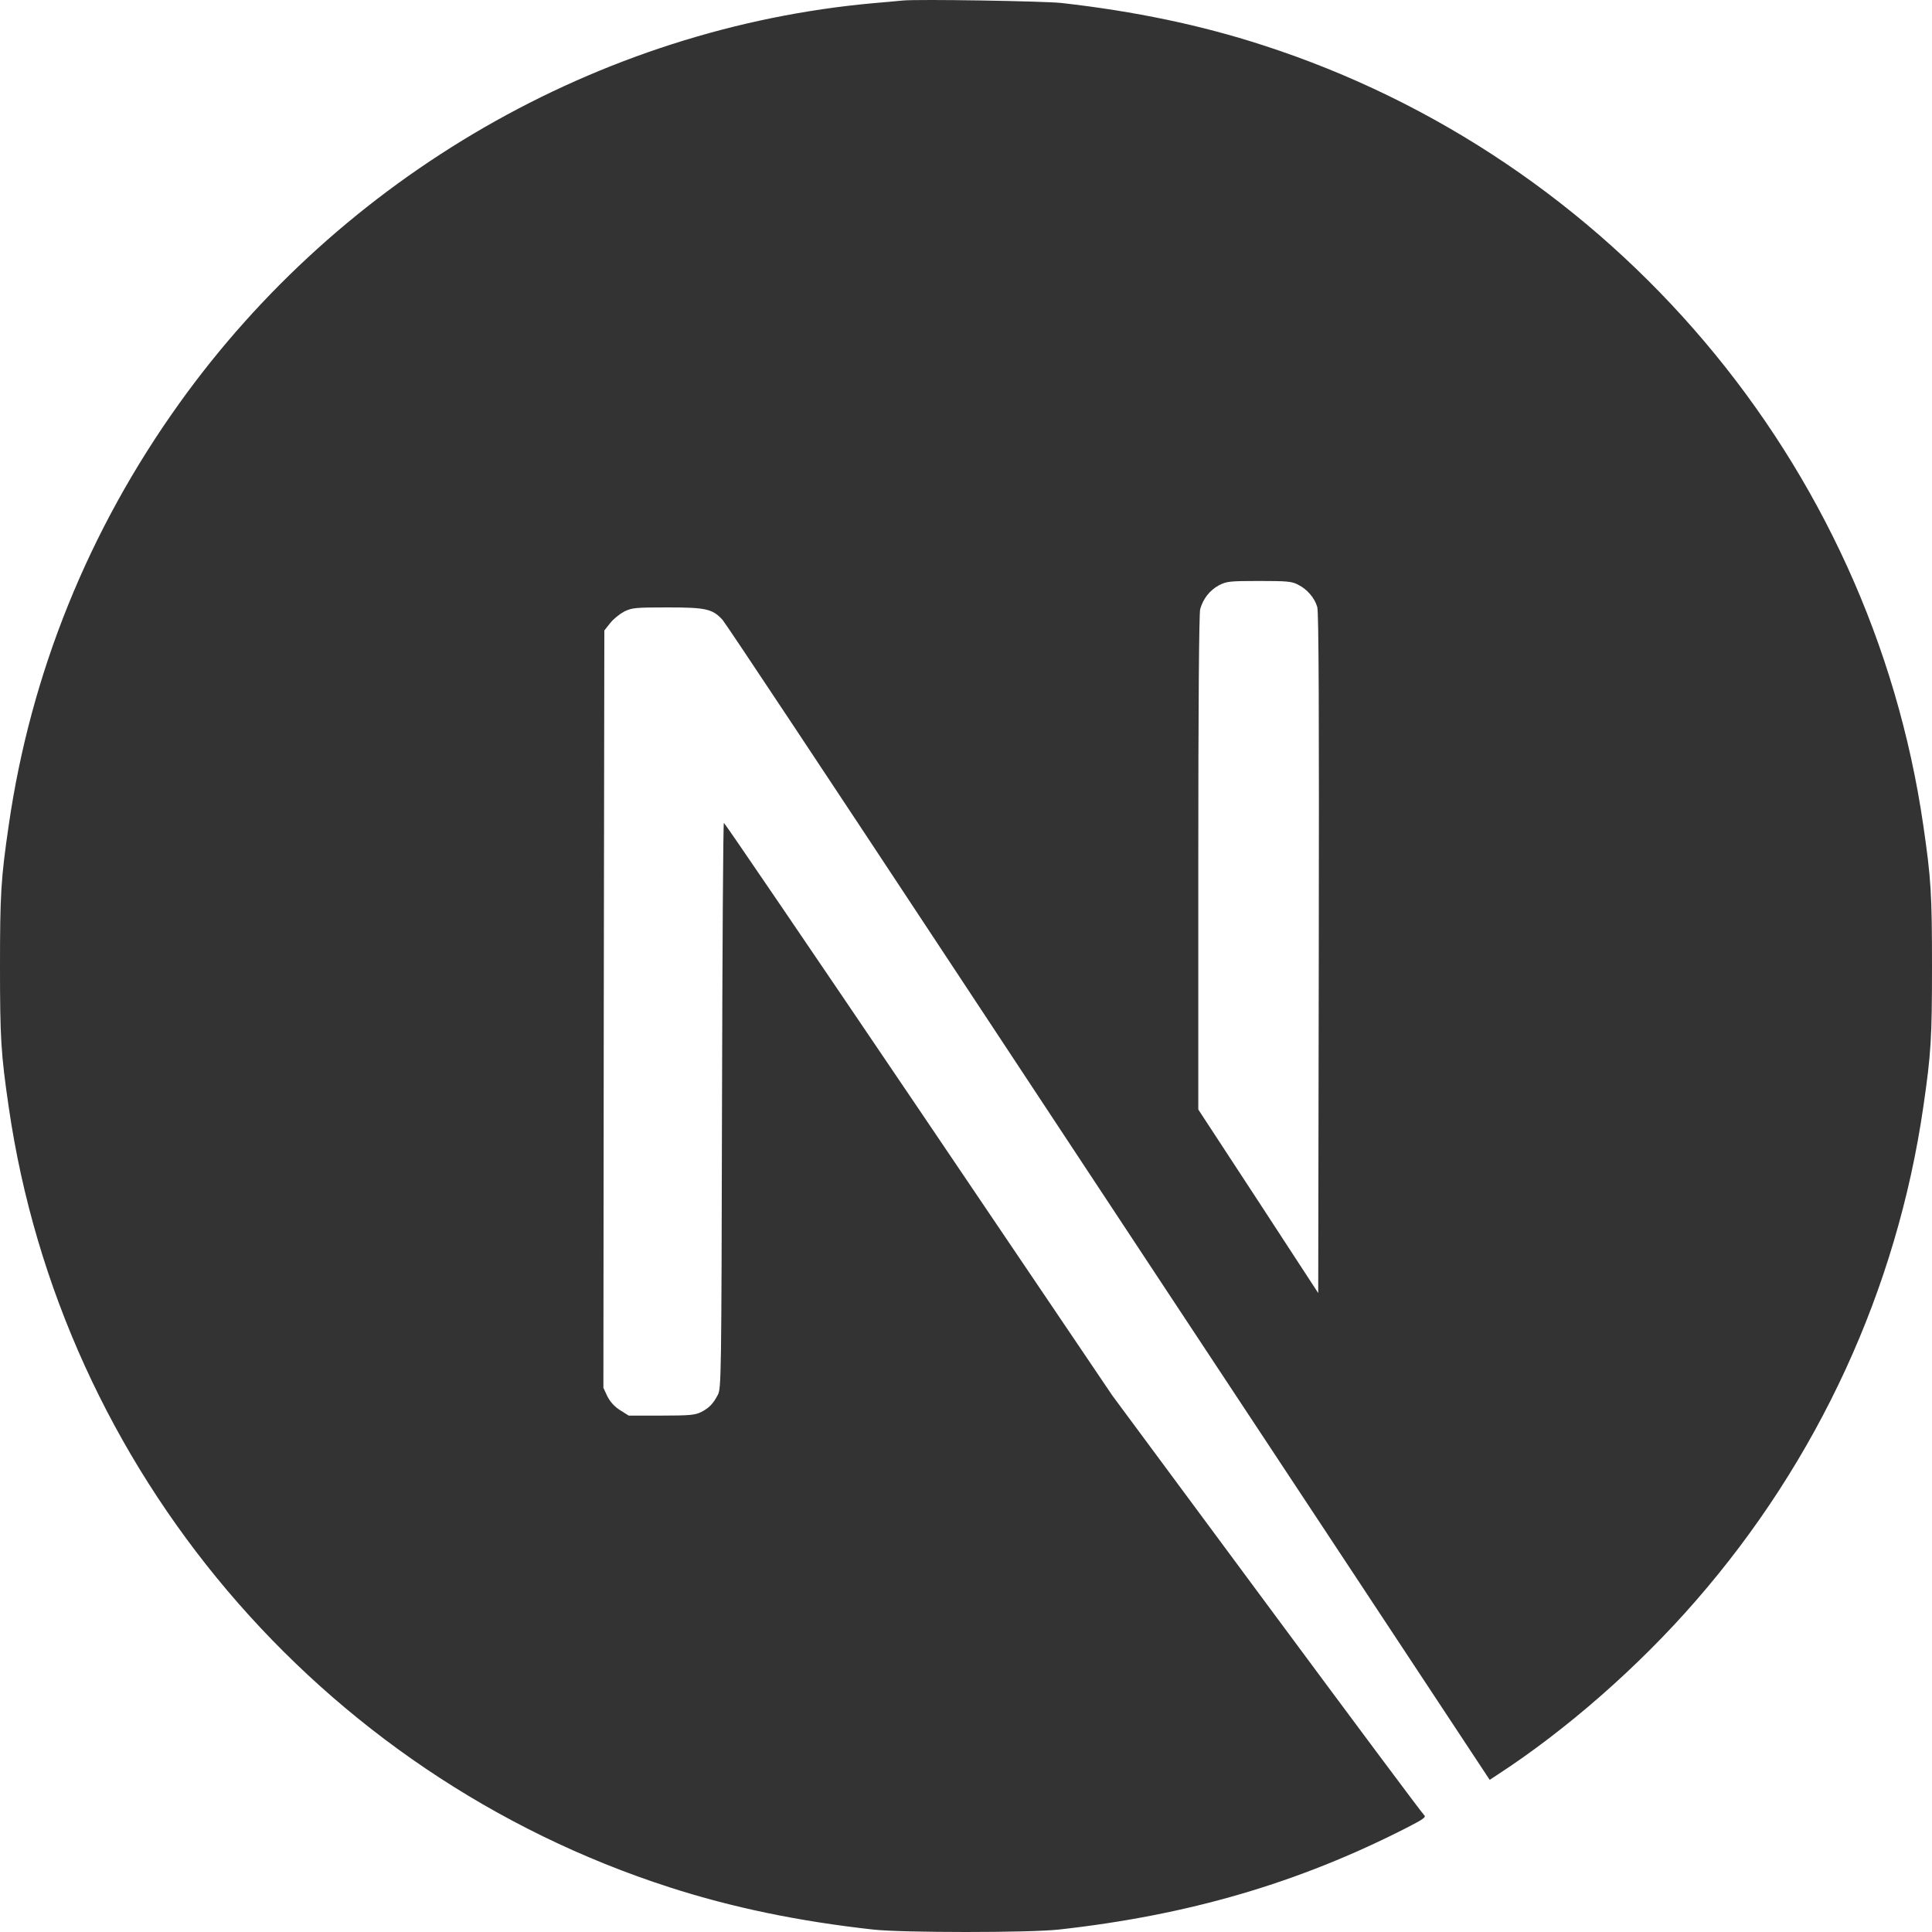
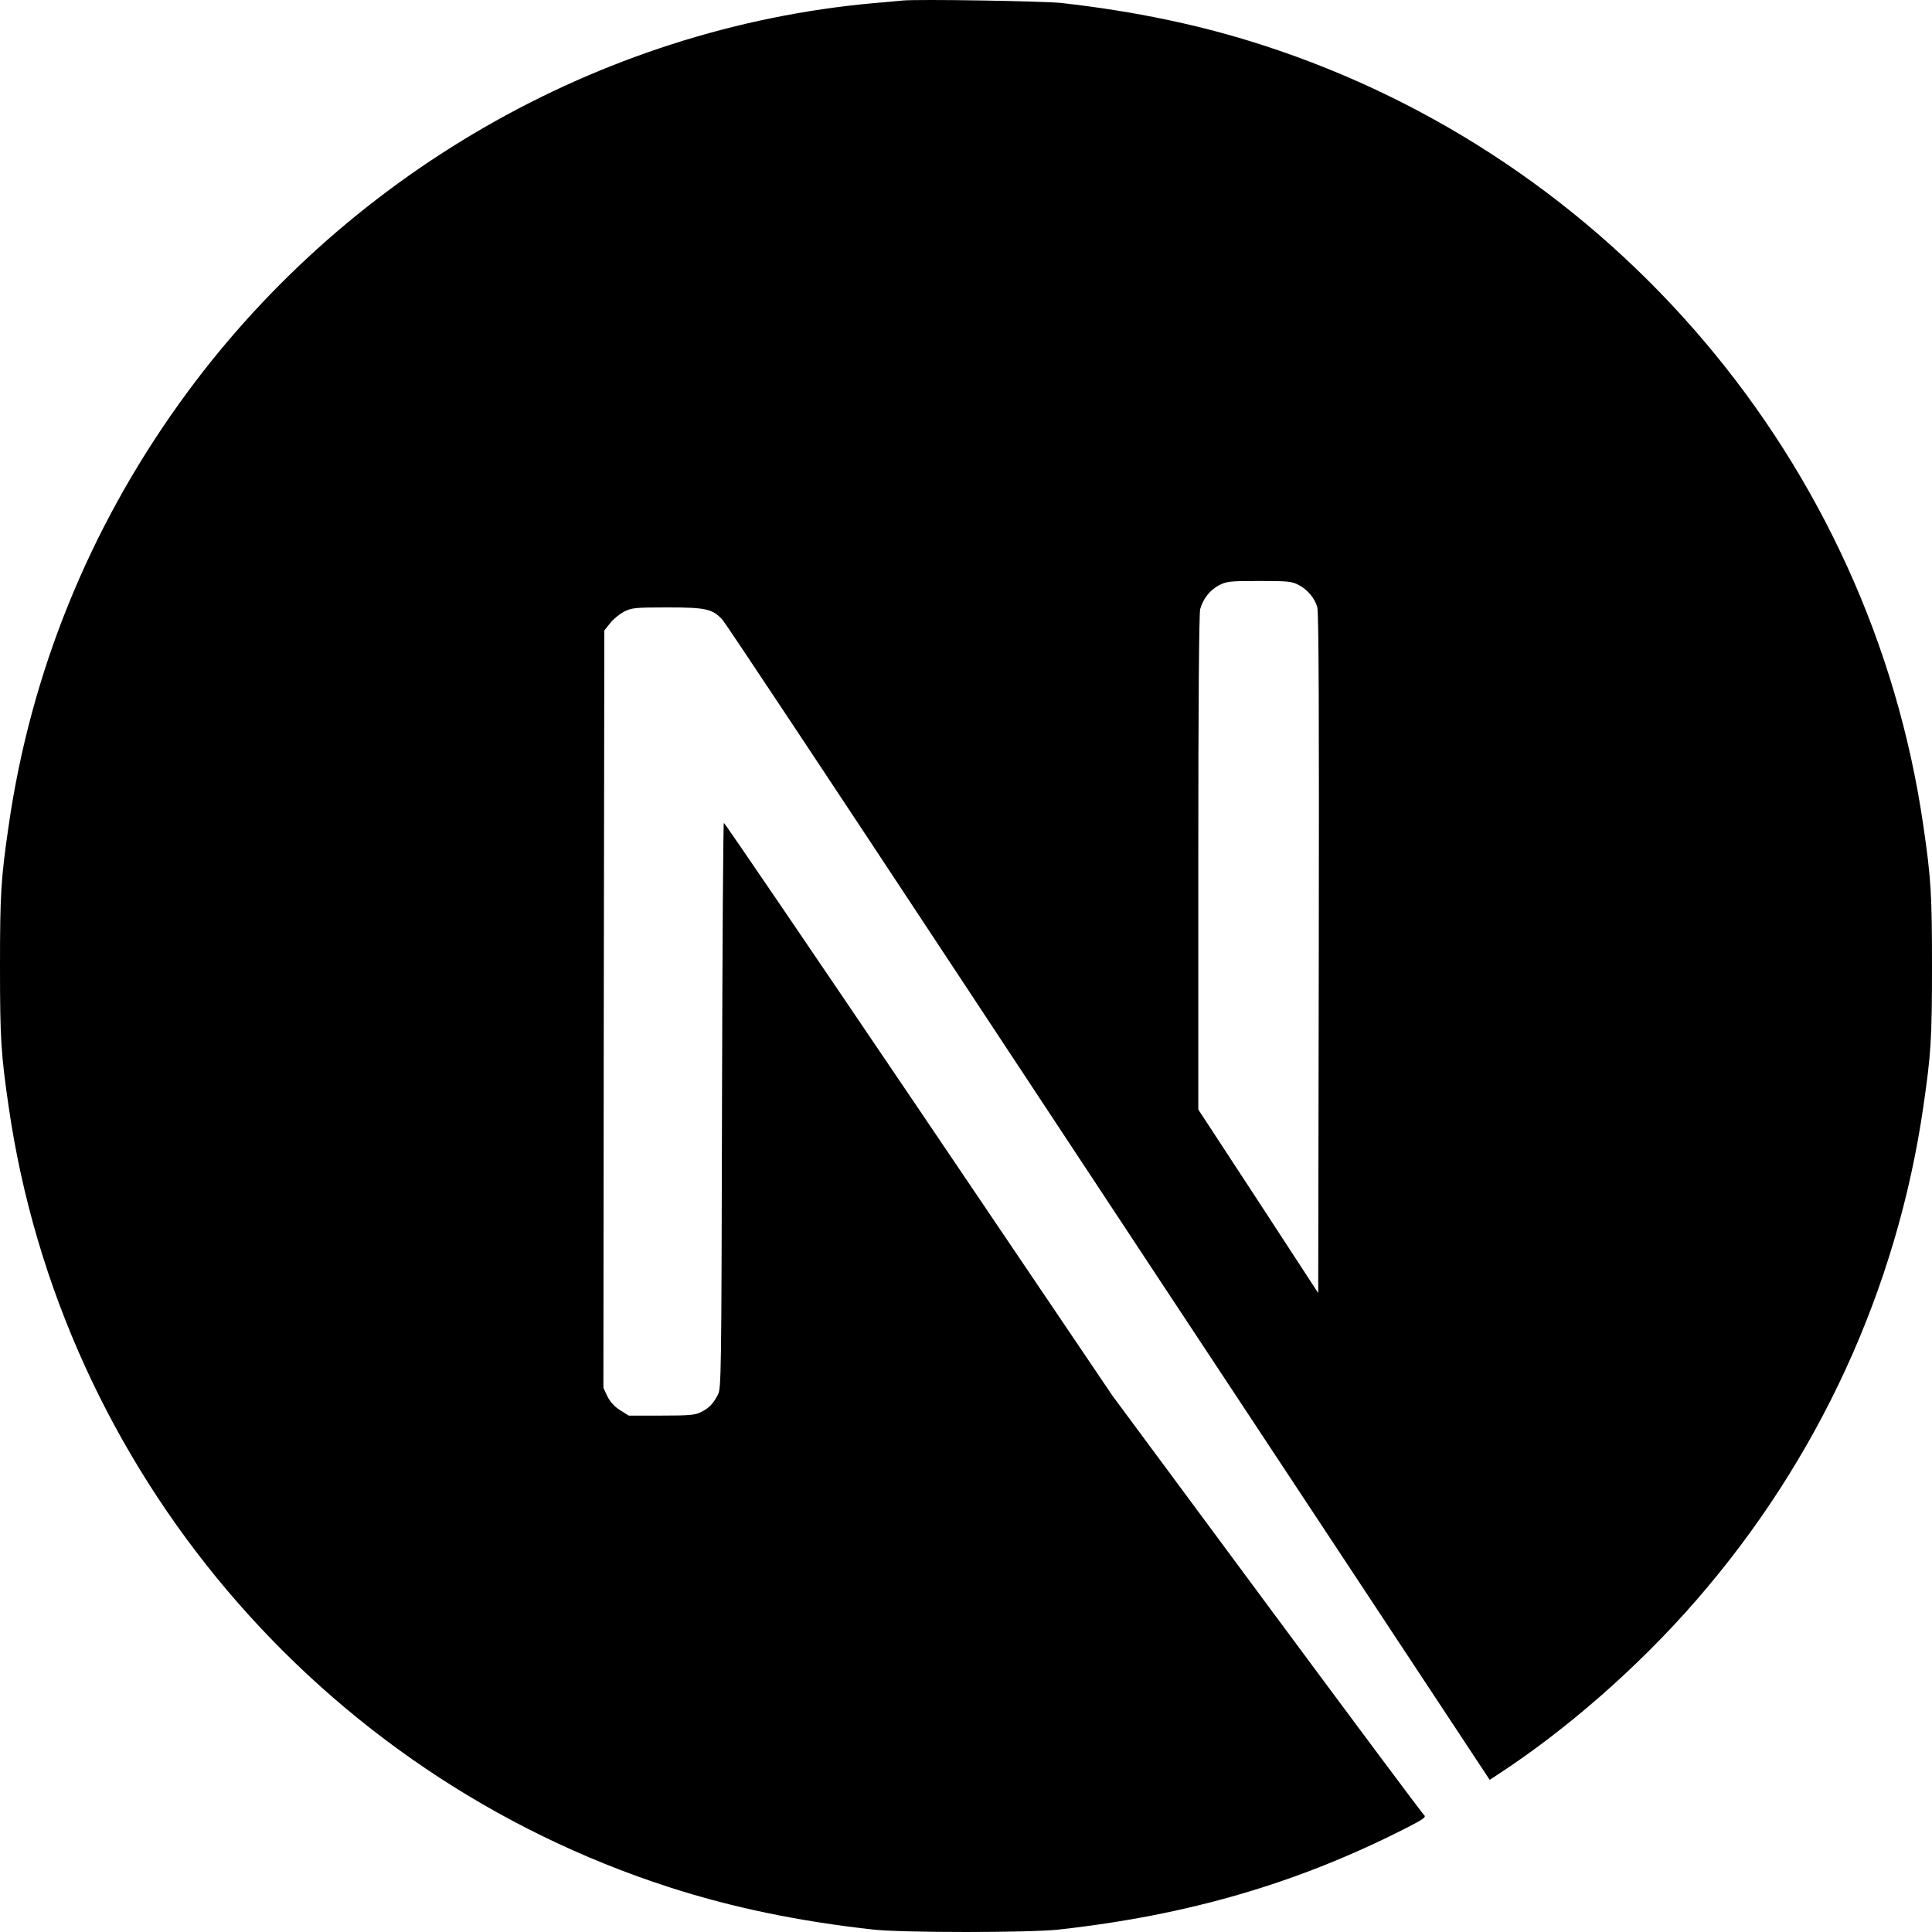
<svg xmlns="http://www.w3.org/2000/svg" width="256" height="256" preserveAspectRatio="xMidYMid">
-   <path fill="#333" d="M119.617.069c-.55.05-2.302.225-3.879.35-36.36 3.278-70.419 22.894-91.99 53.044-12.012 16.764-19.694 35.78-22.597 55.922C.125 116.415 0 118.492 0 128.025c0 9.533.125 11.61 1.151 18.64 6.957 48.065 41.165 88.449 87.56 103.411 8.309 2.678 17.067 4.504 27.027 5.605 3.879.425 20.645.425 24.524 0 17.192-1.902 31.756-6.155 46.12-13.486 2.202-1.126 2.628-1.426 2.327-1.677-.2-.15-9.584-12.735-20.845-27.948l-20.47-27.648-25.65-37.956c-14.114-20.868-25.725-37.932-25.825-37.932-.1-.025-.2 16.84-.25 37.431-.076 36.055-.1 37.506-.551 38.357-.65 1.226-1.151 1.727-2.202 2.277-.801.4-1.502.475-5.28.475h-4.33l-1.15-.725a4.679 4.679 0 0 1-1.677-1.827l-.526-1.126.05-50.166.075-50.192.776-.976c.4-.525 1.251-1.2 1.852-1.526 1.026-.5 1.426-.55 5.755-.55 5.105 0 5.956.2 7.282 1.651.376.4 14.264 21.318 30.88 46.514 16.617 25.195 39.34 59.599 50.5 76.488l20.27 30.7 1.026-.675c9.084-5.905 18.693-14.312 26.3-23.07 16.191-18.59 26.626-41.258 30.13-65.428 1.026-7.031 1.151-9.108 1.151-18.64 0-9.534-.125-11.61-1.151-18.641-6.957-48.065-41.165-88.449-87.56-103.411-8.184-2.652-16.892-4.479-26.652-5.58-2.402-.25-18.943-.525-21.02-.325Zm52.401 77.414c1.201.6 2.177 1.752 2.527 2.953.2.65.25 14.562.2 45.913l-.074 44.987-7.933-12.16-7.958-12.16v-32.702c0-21.143.1-33.028.25-33.603.4-1.401 1.277-2.502 2.478-3.153 1.026-.525 1.401-.575 5.33-.575 3.704 0 4.354.05 5.18.5Z" />
+   <path fill="black" d="M119.617.069c-.55.05-2.302.225-3.879.35-36.36 3.278-70.419 22.894-91.99 53.044-12.012 16.764-19.694 35.78-22.597 55.922C.125 116.415 0 118.492 0 128.025c0 9.533.125 11.61 1.151 18.64 6.957 48.065 41.165 88.449 87.56 103.411 8.309 2.678 17.067 4.504 27.027 5.605 3.879.425 20.645.425 24.524 0 17.192-1.902 31.756-6.155 46.12-13.486 2.202-1.126 2.628-1.426 2.327-1.677-.2-.15-9.584-12.735-20.845-27.948l-20.47-27.648-25.65-37.956c-14.114-20.868-25.725-37.932-25.825-37.932-.1-.025-.2 16.84-.25 37.431-.076 36.055-.1 37.506-.551 38.357-.65 1.226-1.151 1.727-2.202 2.277-.801.4-1.502.475-5.28.475h-4.33l-1.15-.725a4.679 4.679 0 0 1-1.677-1.827l-.526-1.126.05-50.166.075-50.192.776-.976c.4-.525 1.251-1.2 1.852-1.526 1.026-.5 1.426-.55 5.755-.55 5.105 0 5.956.2 7.282 1.651.376.4 14.264 21.318 30.88 46.514 16.617 25.195 39.34 59.599 50.5 76.488l20.27 30.7 1.026-.675c9.084-5.905 18.693-14.312 26.3-23.07 16.191-18.59 26.626-41.258 30.13-65.428 1.026-7.031 1.151-9.108 1.151-18.64 0-9.534-.125-11.61-1.151-18.641-6.957-48.065-41.165-88.449-87.56-103.411-8.184-2.652-16.892-4.479-26.652-5.58-2.402-.25-18.943-.525-21.02-.325Zm52.401 77.414c1.201.6 2.177 1.752 2.527 2.953.2.65.25 14.562.2 45.913l-.074 44.987-7.933-12.16-7.958-12.16v-32.702c0-21.143.1-33.028.25-33.603.4-1.401 1.277-2.502 2.478-3.153 1.026-.525 1.401-.575 5.33-.575 3.704 0 4.354.05 5.18.5Z" />
</svg>
